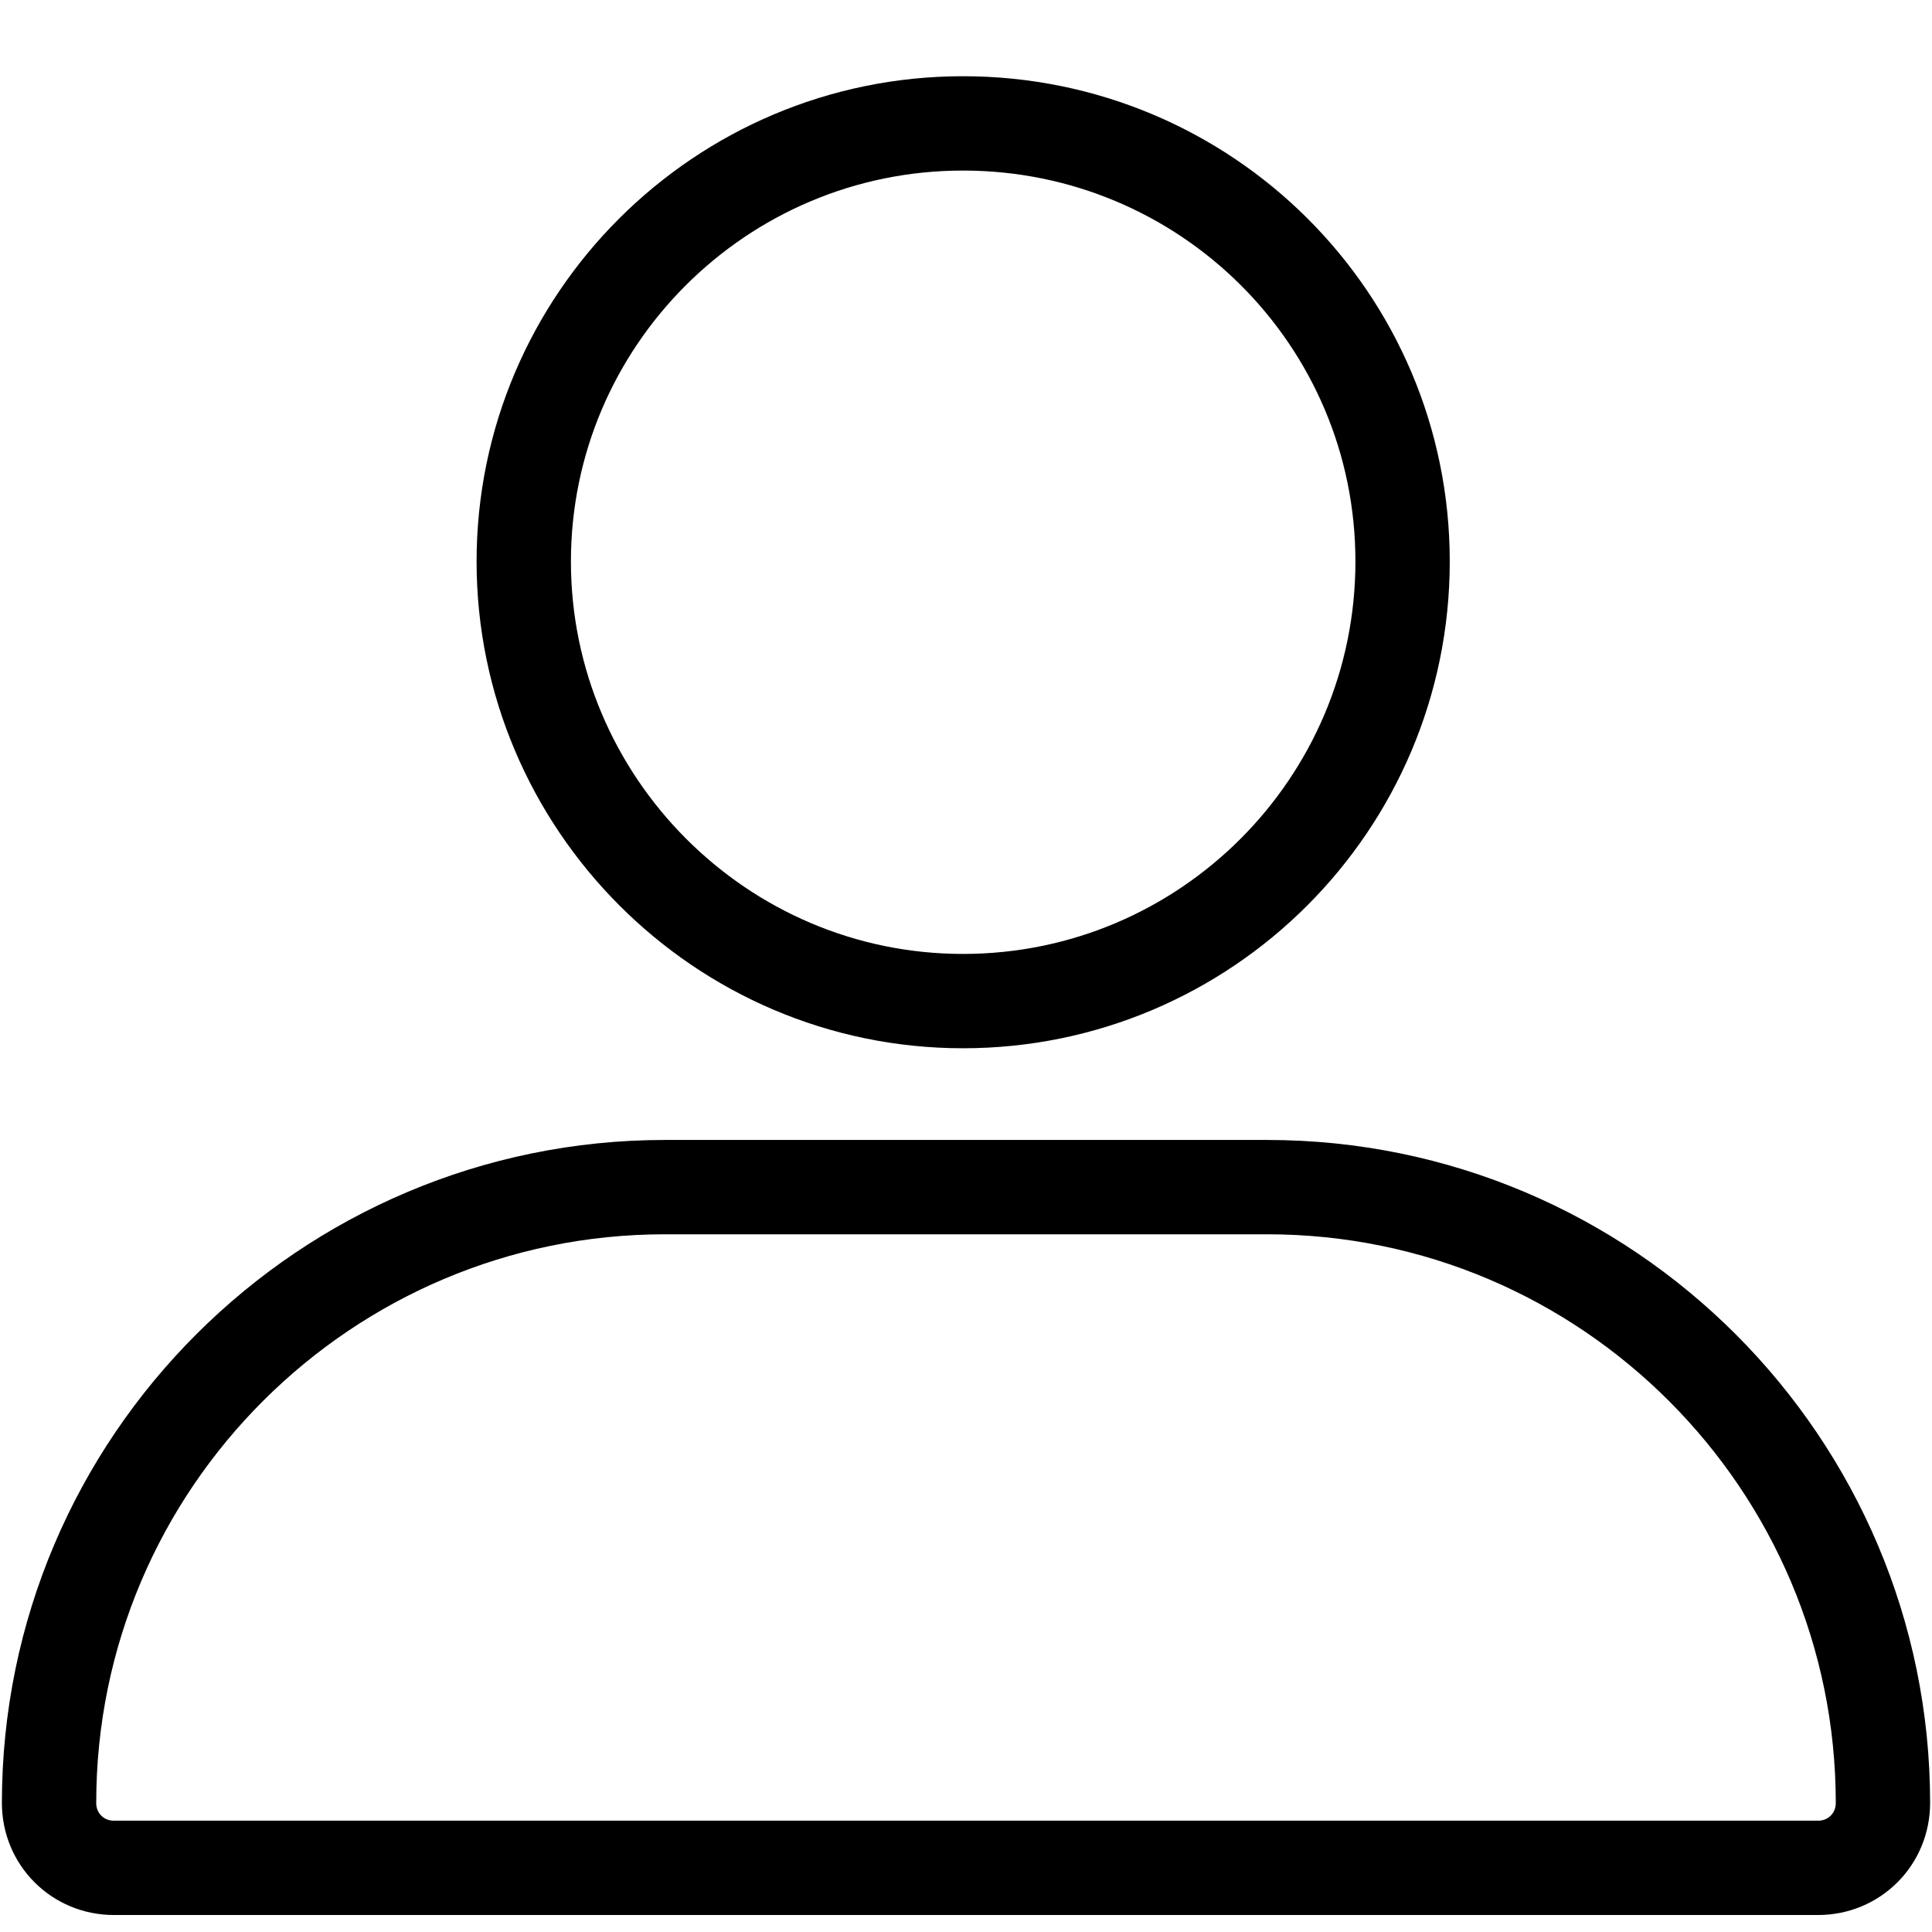
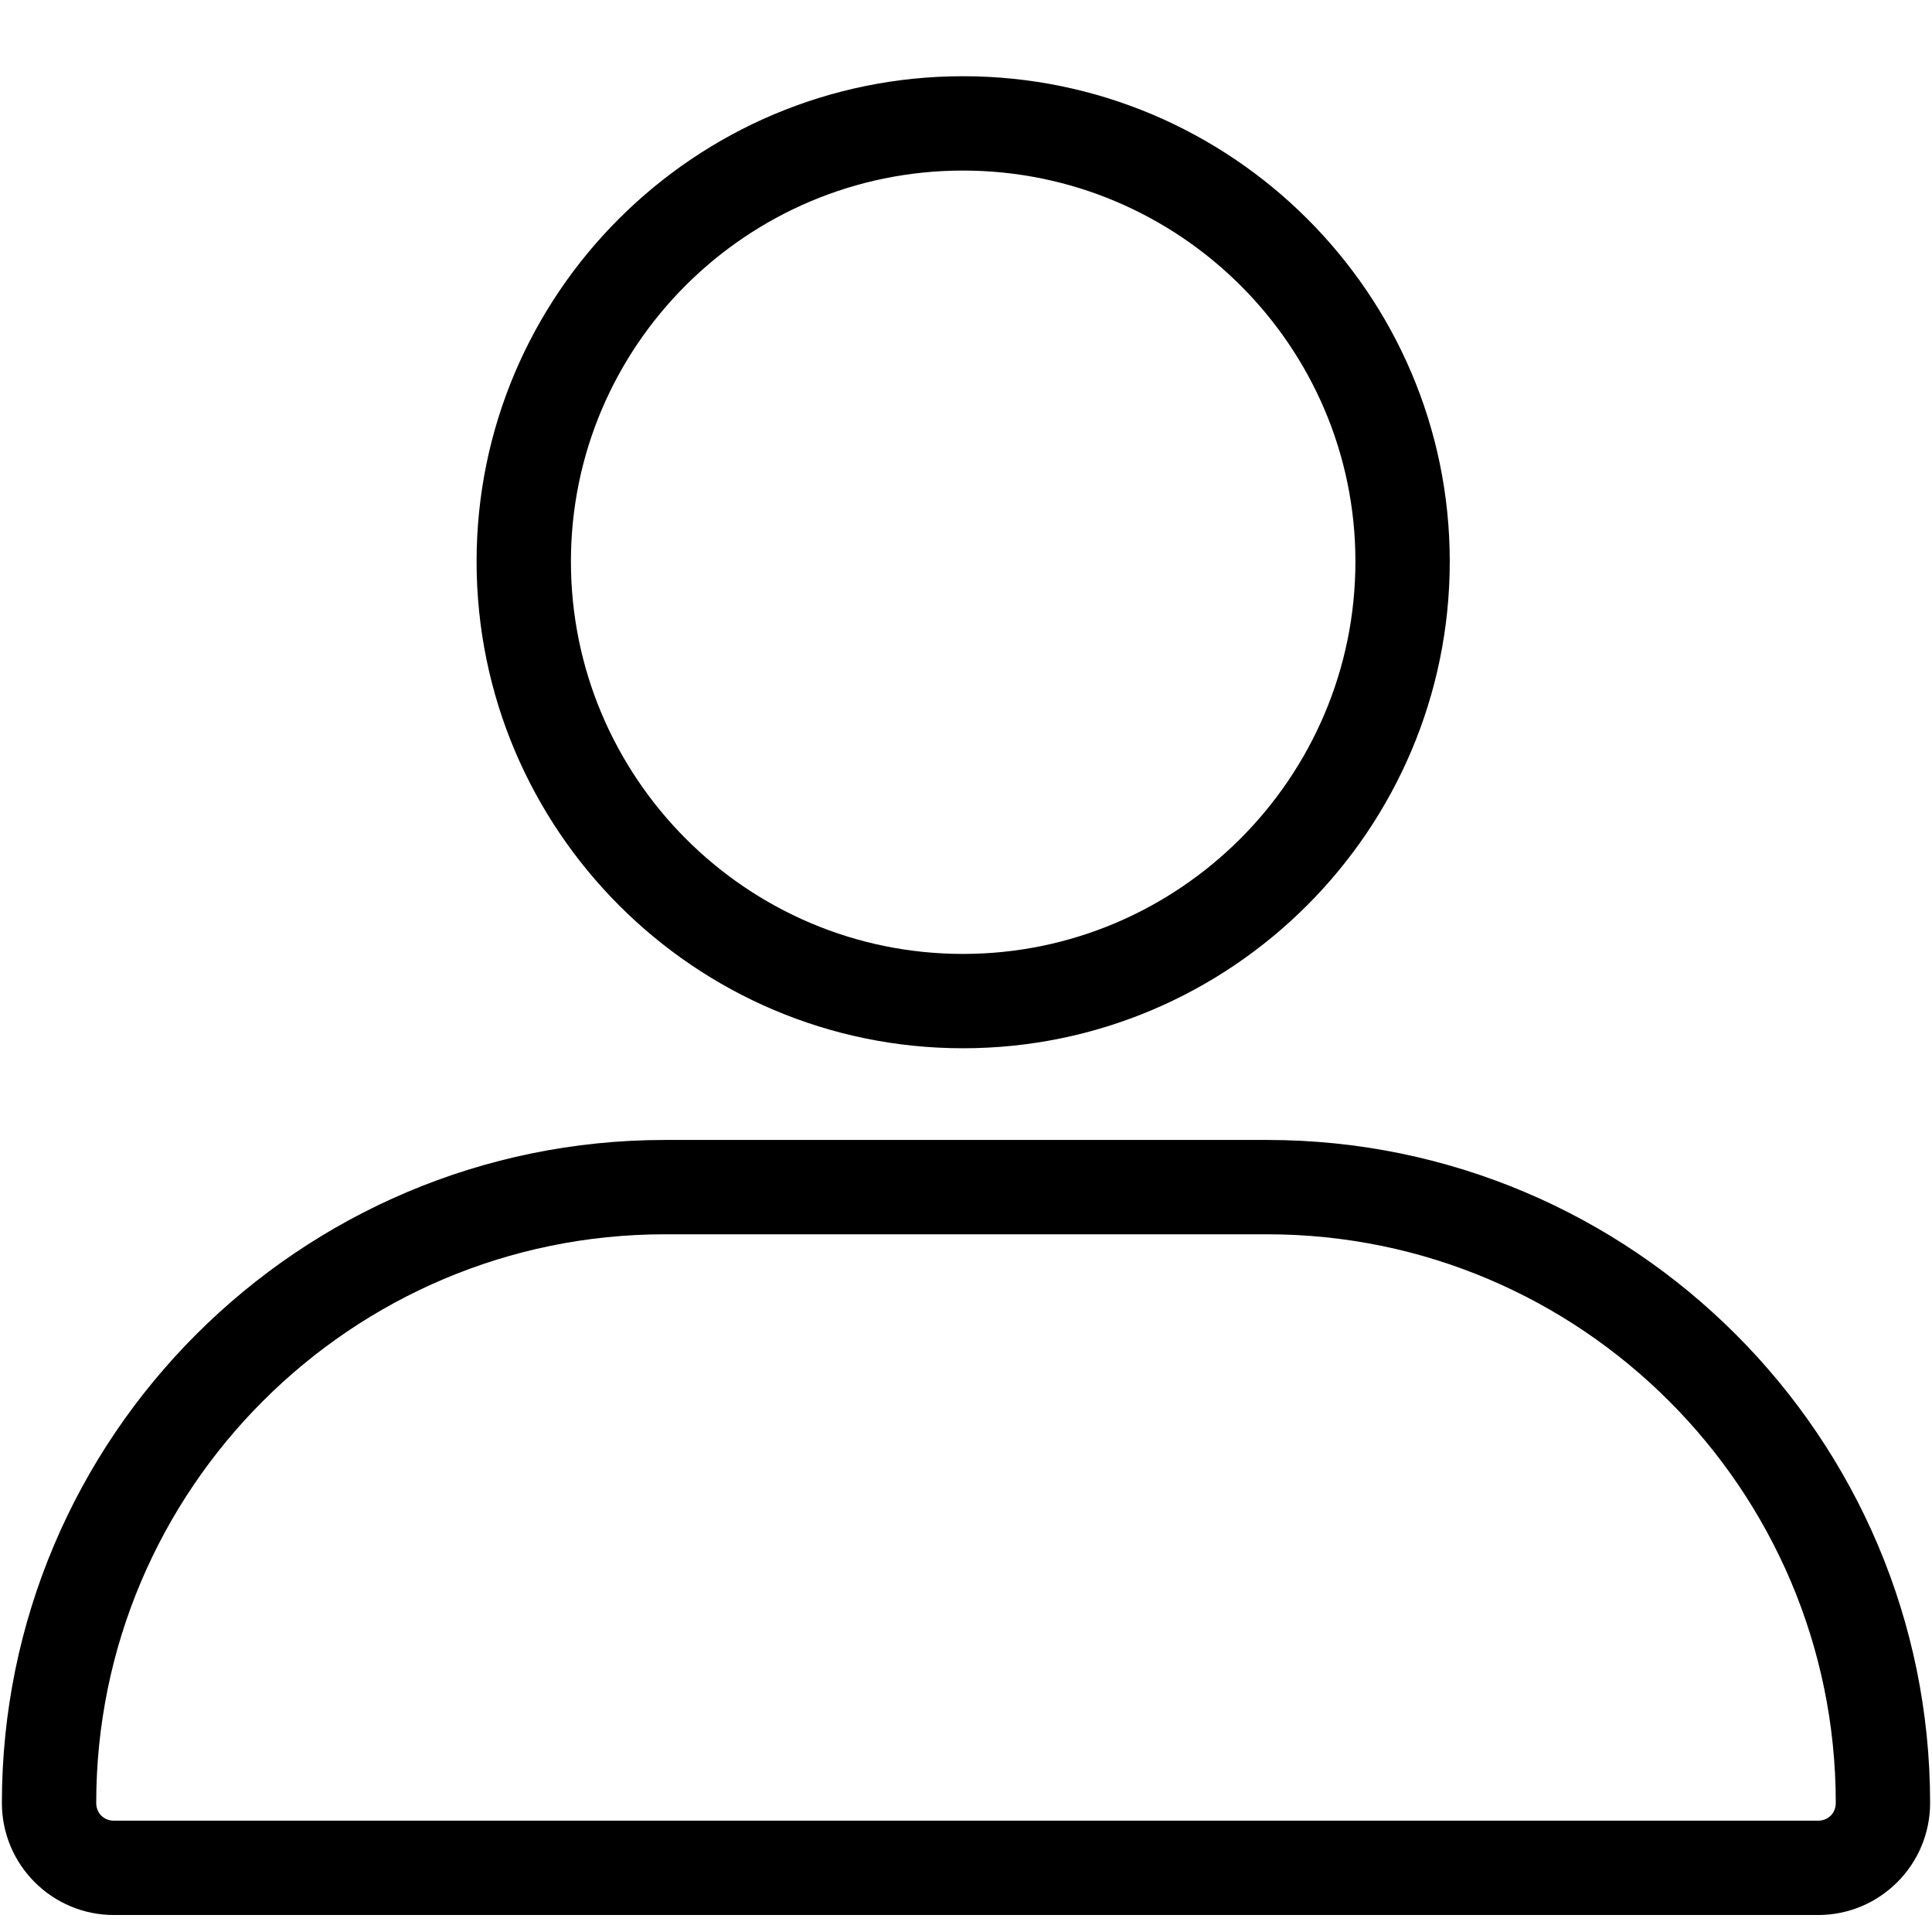
<svg xmlns="http://www.w3.org/2000/svg" version="1.1" id="Capa_1" x="0px" y="0px" viewBox="0 0 512 512" style="enable-background:new 0 0 512 512;" xml:space="preserve">
-   <style type="text/css">
- 	.st0{fill:none;stroke:#000000;stroke-width:25;stroke-miterlimit:10;}
- </style>
-   <path class="st0" d="M255.2,32.7c-64.3,0-116.4,52.2-116.4,116.1s52.1,116.5,116.4,116.5s116.5-52.2,116.5-116.5  S319.5,32.7,255.2,32.7z" />
-   <path class="st0" d="M335.8,314.6H176.2c-89.8,0-163.2,73-163.2,163.2c0,9.6,7.6,17.2,17.2,17.2h451.6c9.6,0,17.2-7.6,17.2-17.2  C499,388,426,314.6,335.8,314.6z" />
+   <path d="M255.2,277.8c-71.1,0-128.9-57.9-128.9-129c0-70.9,57.8-128.6,128.9-128.6c71.1,0,129,57.7,129,128.6  C384.2,219.9,326.3,277.8,255.2,277.8z M255.2,45.2c-57.3,0-103.9,46.5-103.9,103.6c0,57.3,46.6,104,103.9,104  c57.3,0,104-46.7,104-104C359.2,91.7,312.5,45.2,255.2,45.2z" />
+   <path d="M481.8,507.5H30.2c-16.4,0-29.7-13.3-29.7-29.7c0-96.9,78.8-175.7,175.7-175.7h159.6c96.9,0,175.7,78.8,175.7,175.7  C511.5,494.2,498.2,507.5,481.8,507.5z M176.2,327.1c-83.1,0-150.7,67.6-150.7,150.7c0,2.7,2,4.7,4.7,4.7h451.6c2.7,0,4.7-2,4.7-4.7  c0-83.1-67.6-150.7-150.7-150.7H176.2z" />
</svg>
